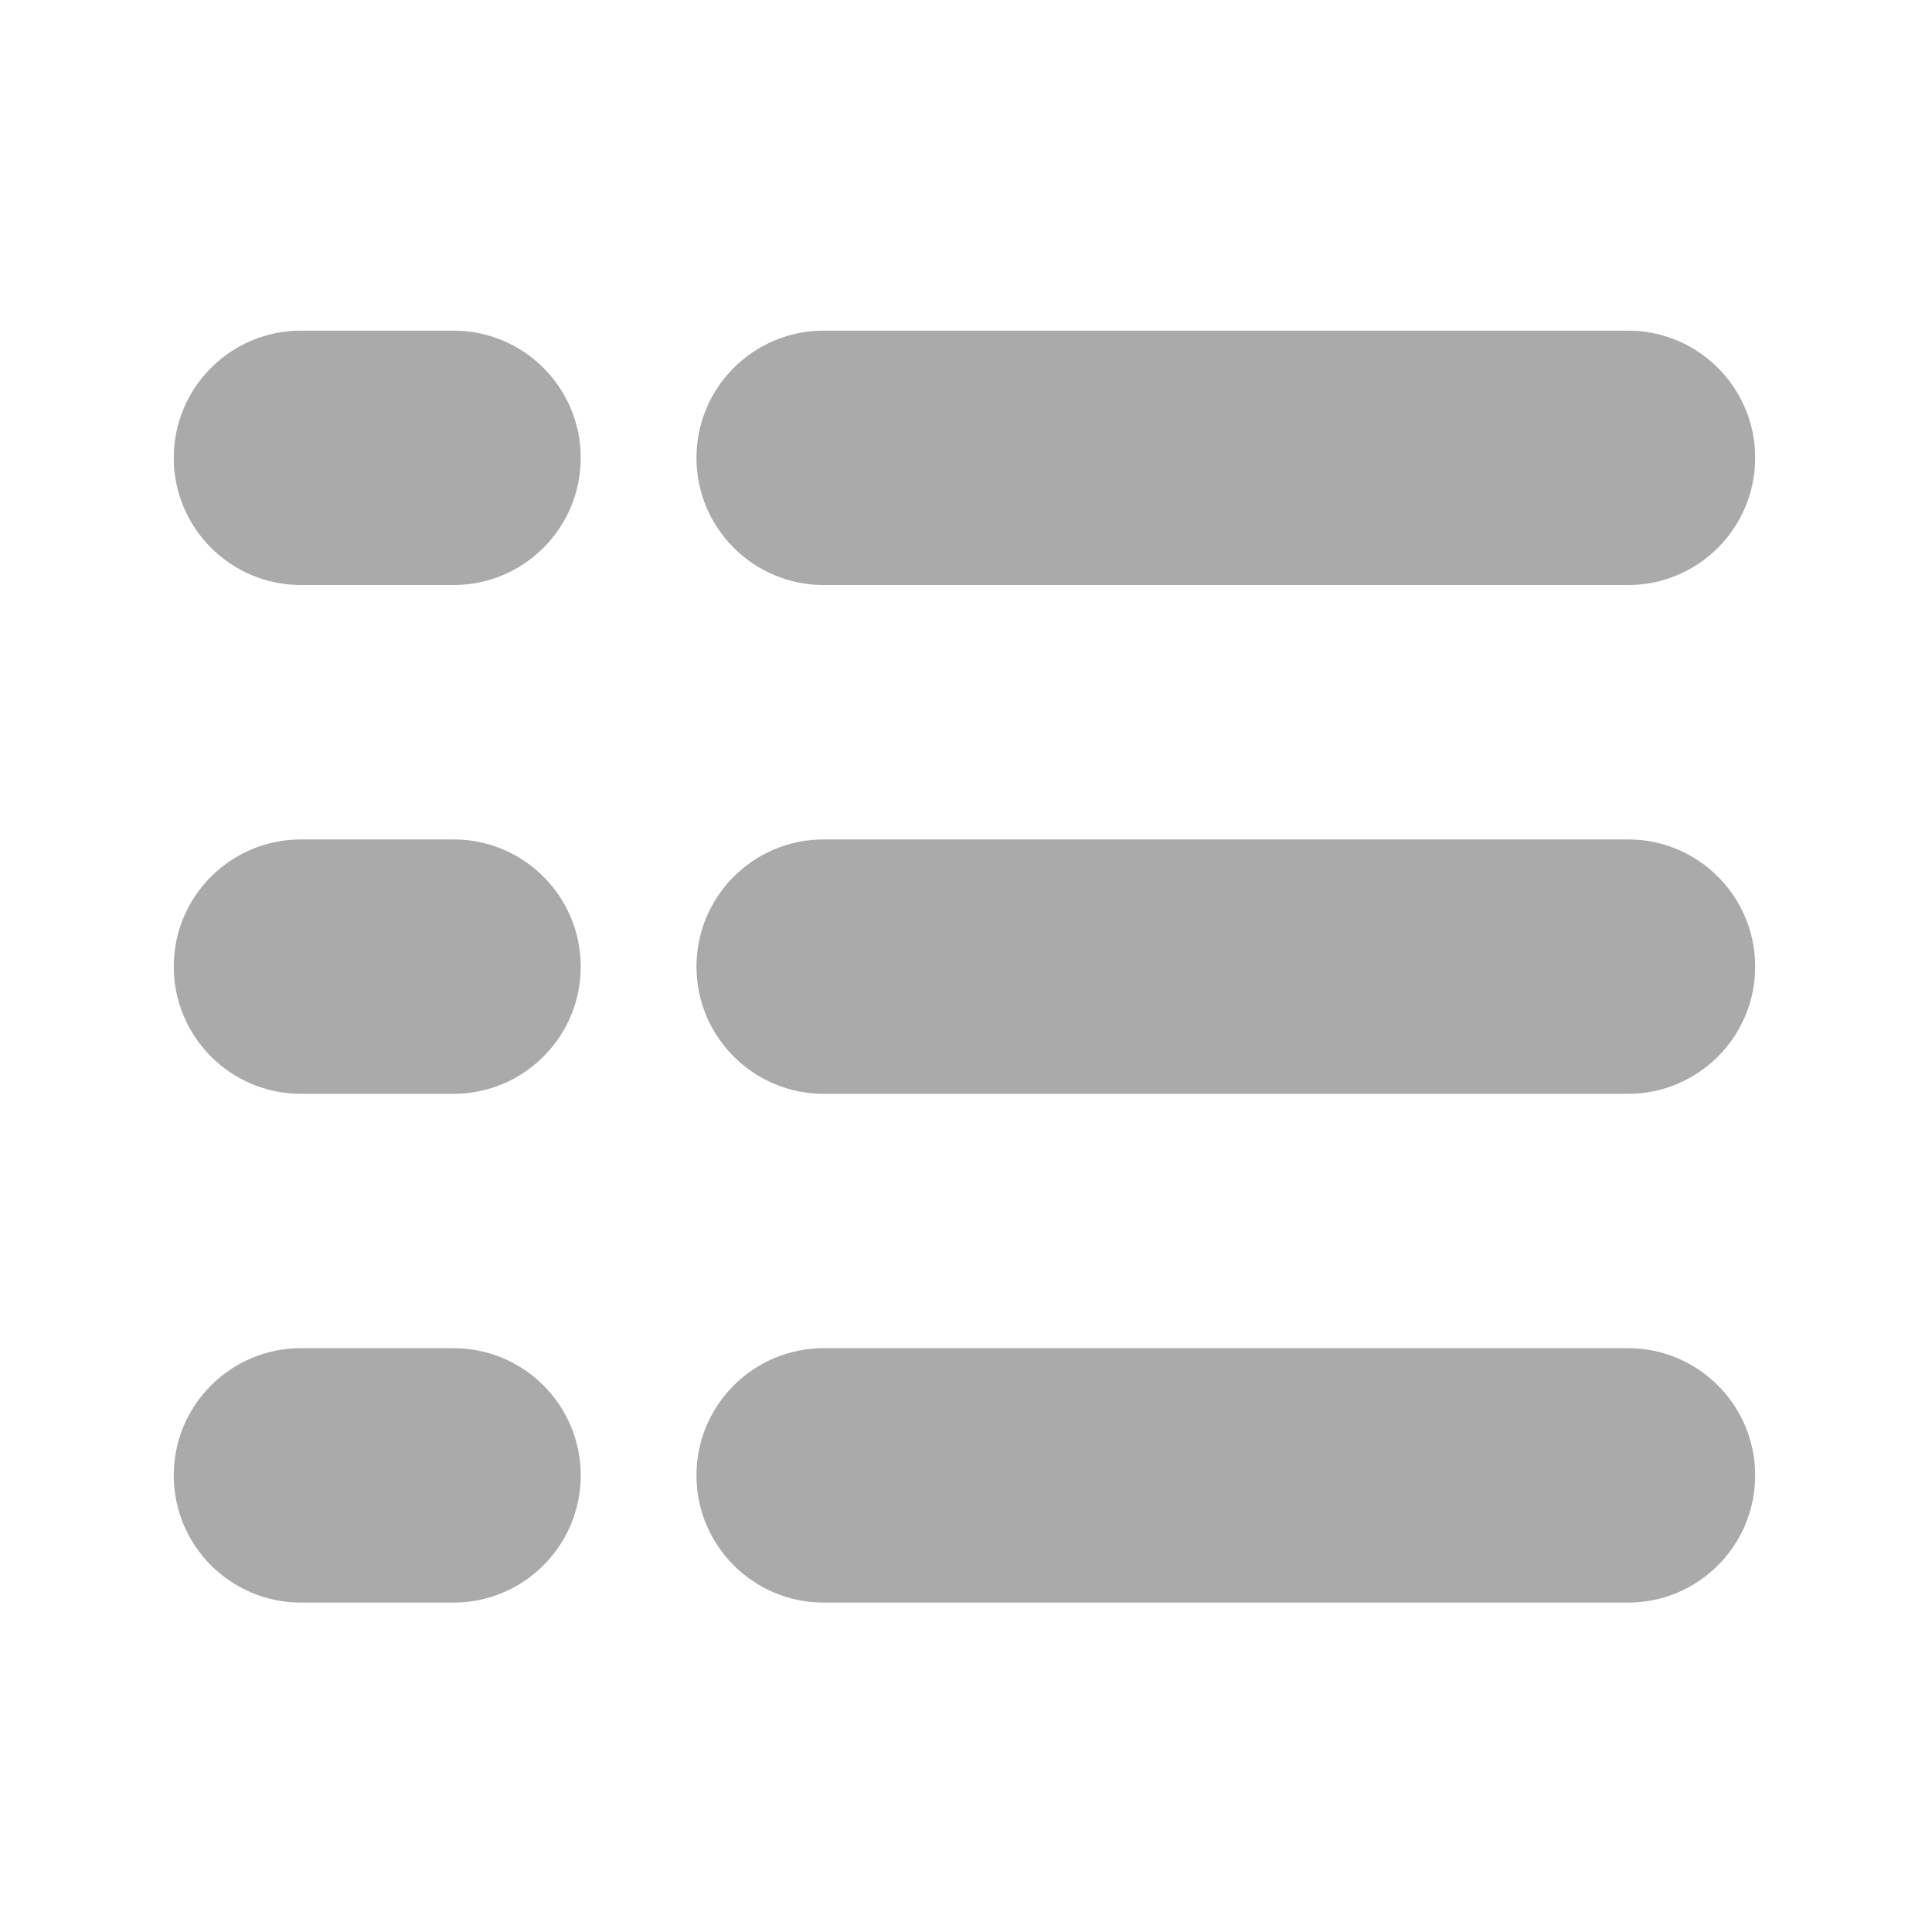
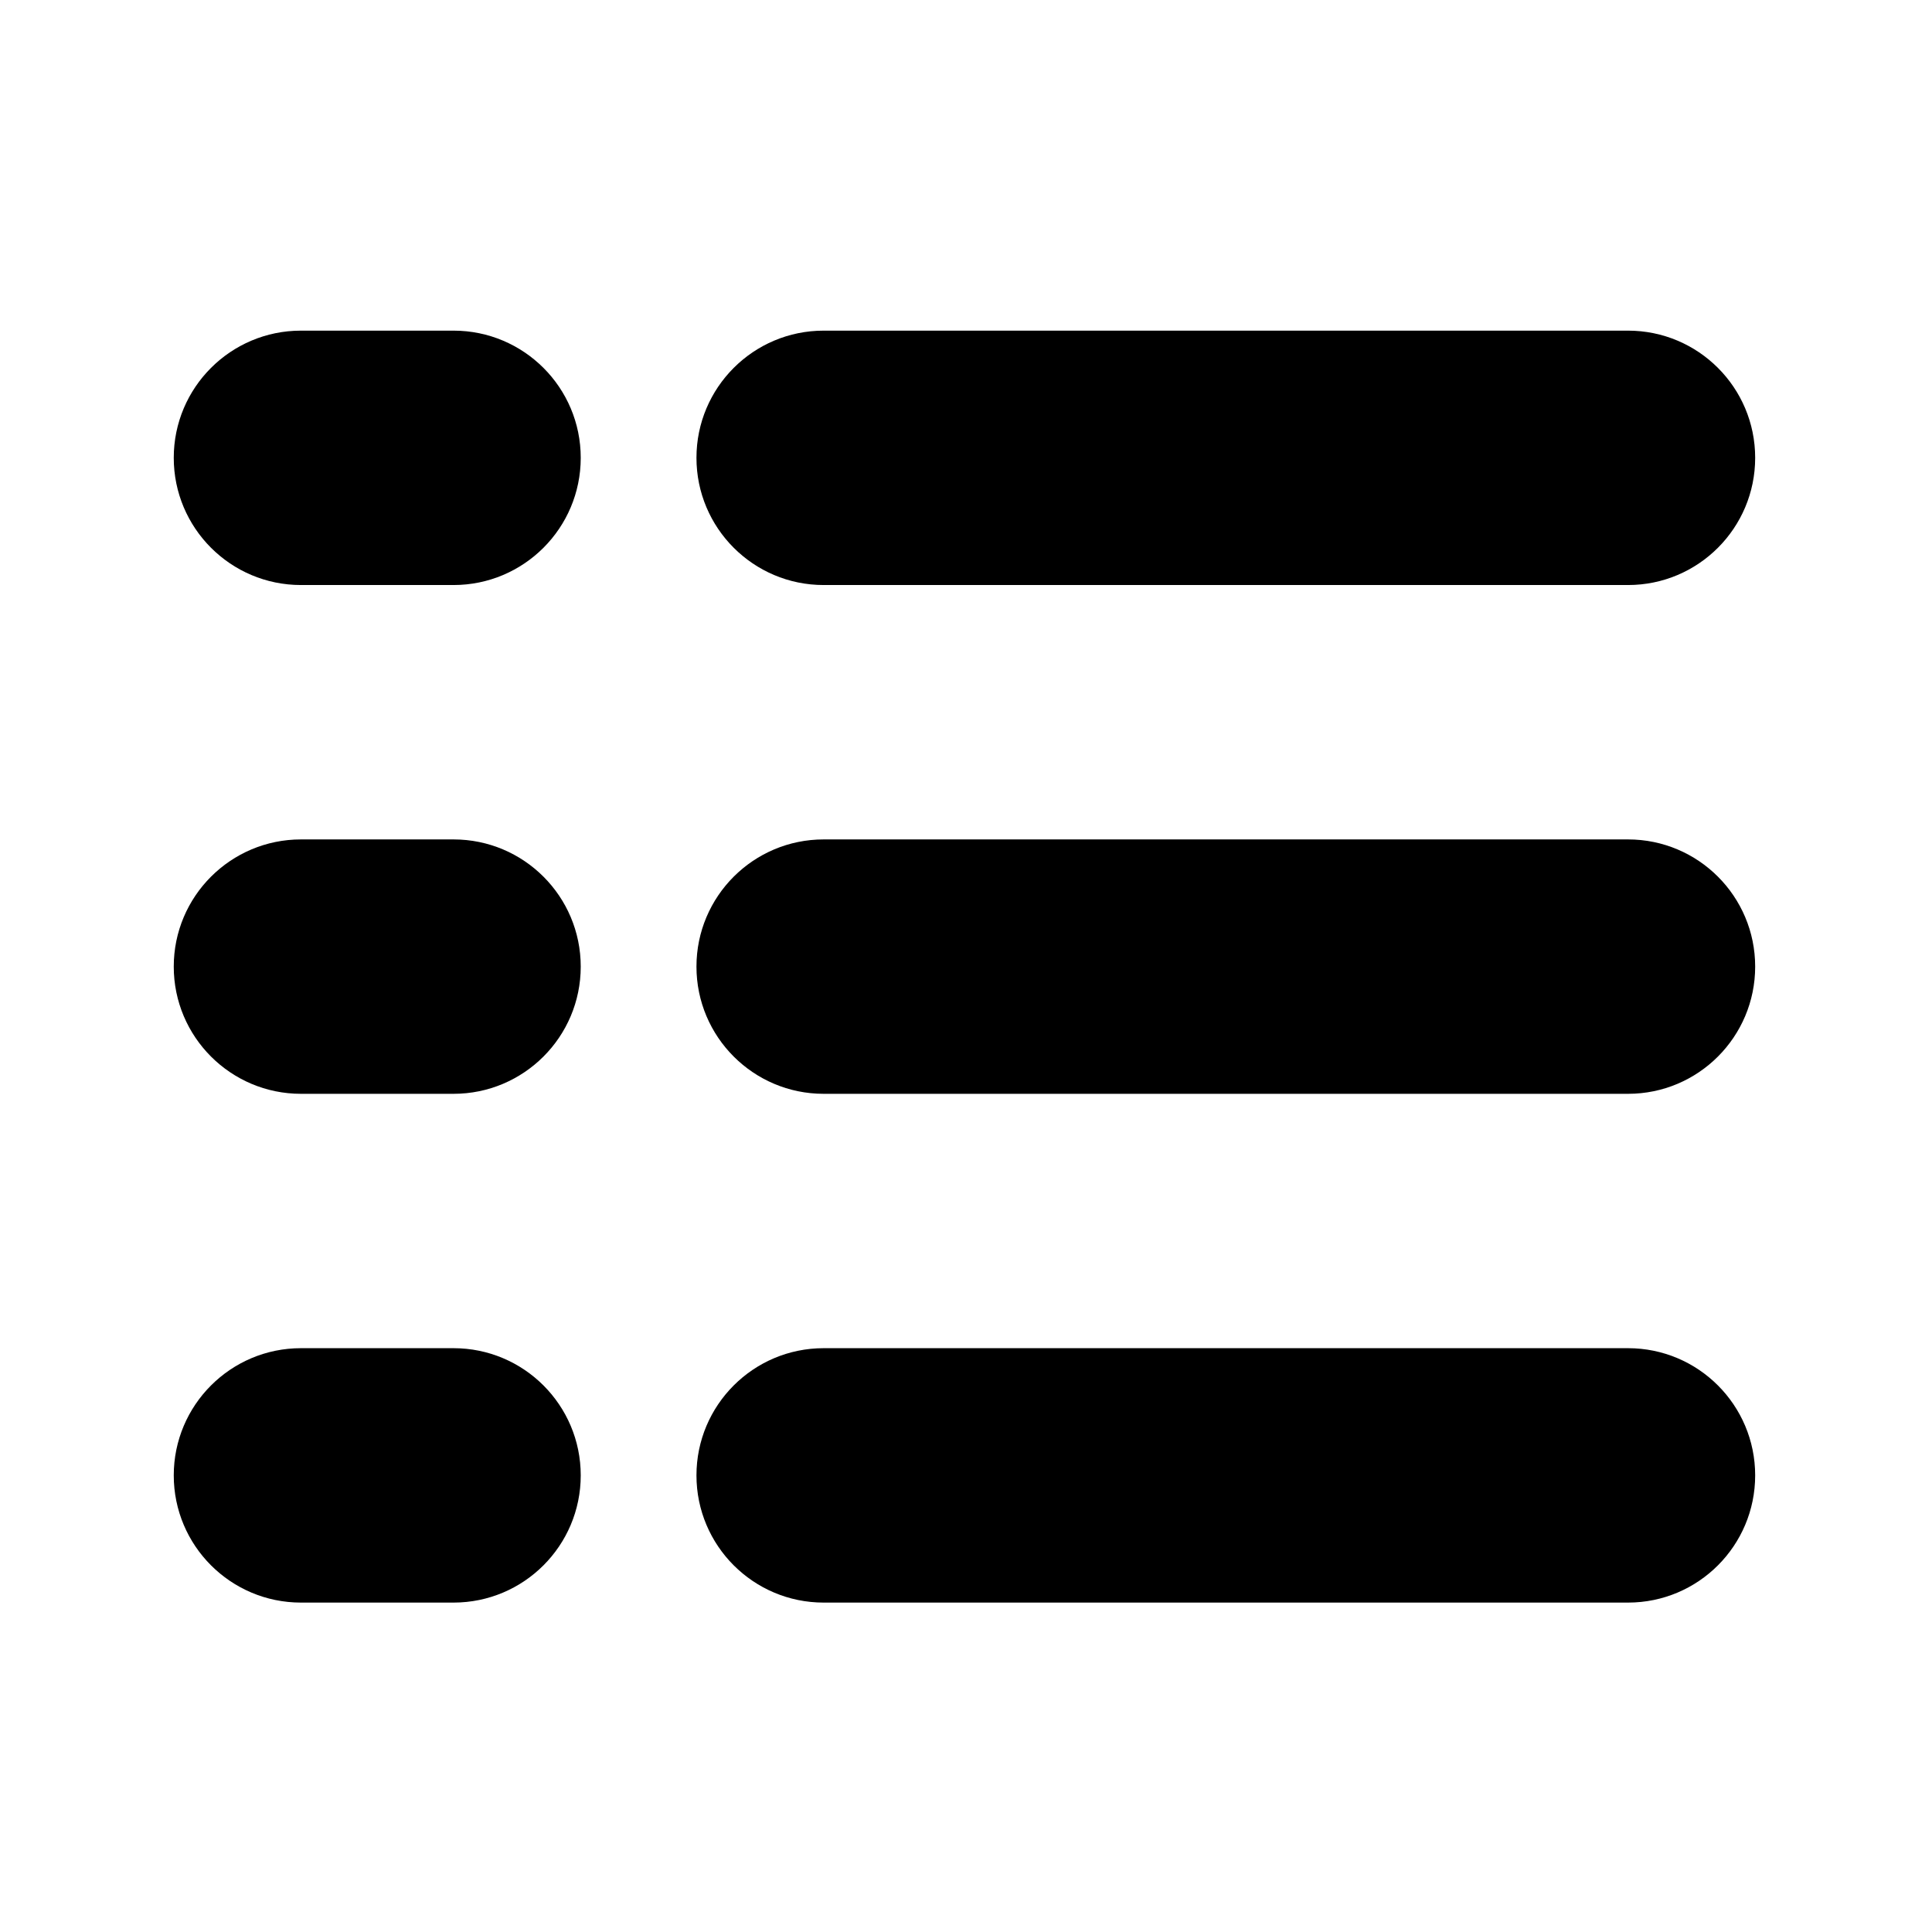
- <svg xmlns="http://www.w3.org/2000/svg" viewBox="0 0 1024 1024" fill="#aaa">
+ <svg xmlns="http://www.w3.org/2000/svg" viewBox="0 0 1024 1024" fill="#000">
  <path d="M436.555 310.079l426.325 0c37.251 0 67.397-30.198 67.397-67.424s-30.146-67.409-67.397-67.409l-426.325 0c-37.234 0-67.417 30.184-67.417 67.409s30.184 67.424 67.417 67.424zM240.37 175.246l-80.854 0c-37.24 0-67.424 30.184-67.424 67.409s30.184 67.424 67.424 67.424l80.854 0c37.248 0 67.432-30.198 67.432-67.424s-30.184-67.409-67.432-67.409zM862.88 444.912l-426.325 0c-37.234 0-67.417 30.184-67.417 67.409 0 37.228 30.184 67.424 67.417 67.424l426.325 0c37.251 0 67.397-30.196 67.397-67.424 0-37.225-30.147-67.409-67.397-67.409zM240.37 444.912l-80.854 0c-37.24 0-67.424 30.184-67.424 67.409 0 37.228 30.184 67.424 67.424 67.424l80.854 0c37.248 0 67.432-30.196 67.432-67.424 0-37.225-30.184-67.409-67.432-67.409zM862.88 714.565l-426.325 0c-37.234 0-67.417 30.195-67.417 67.416 0 37.234 30.184 67.423 67.417 67.423l426.325 0c37.251 0 67.397-30.189 67.397-67.423 0-37.222-30.147-67.416-67.397-67.416zM240.37 714.565l-80.854 0c-37.24 0-67.424 30.195-67.424 67.416 0 37.234 30.184 67.423 67.424 67.423l80.854 0c37.248 0 67.432-30.189 67.432-67.423 0-37.222-30.184-67.416-67.432-67.416z">
    </path>
</svg>
